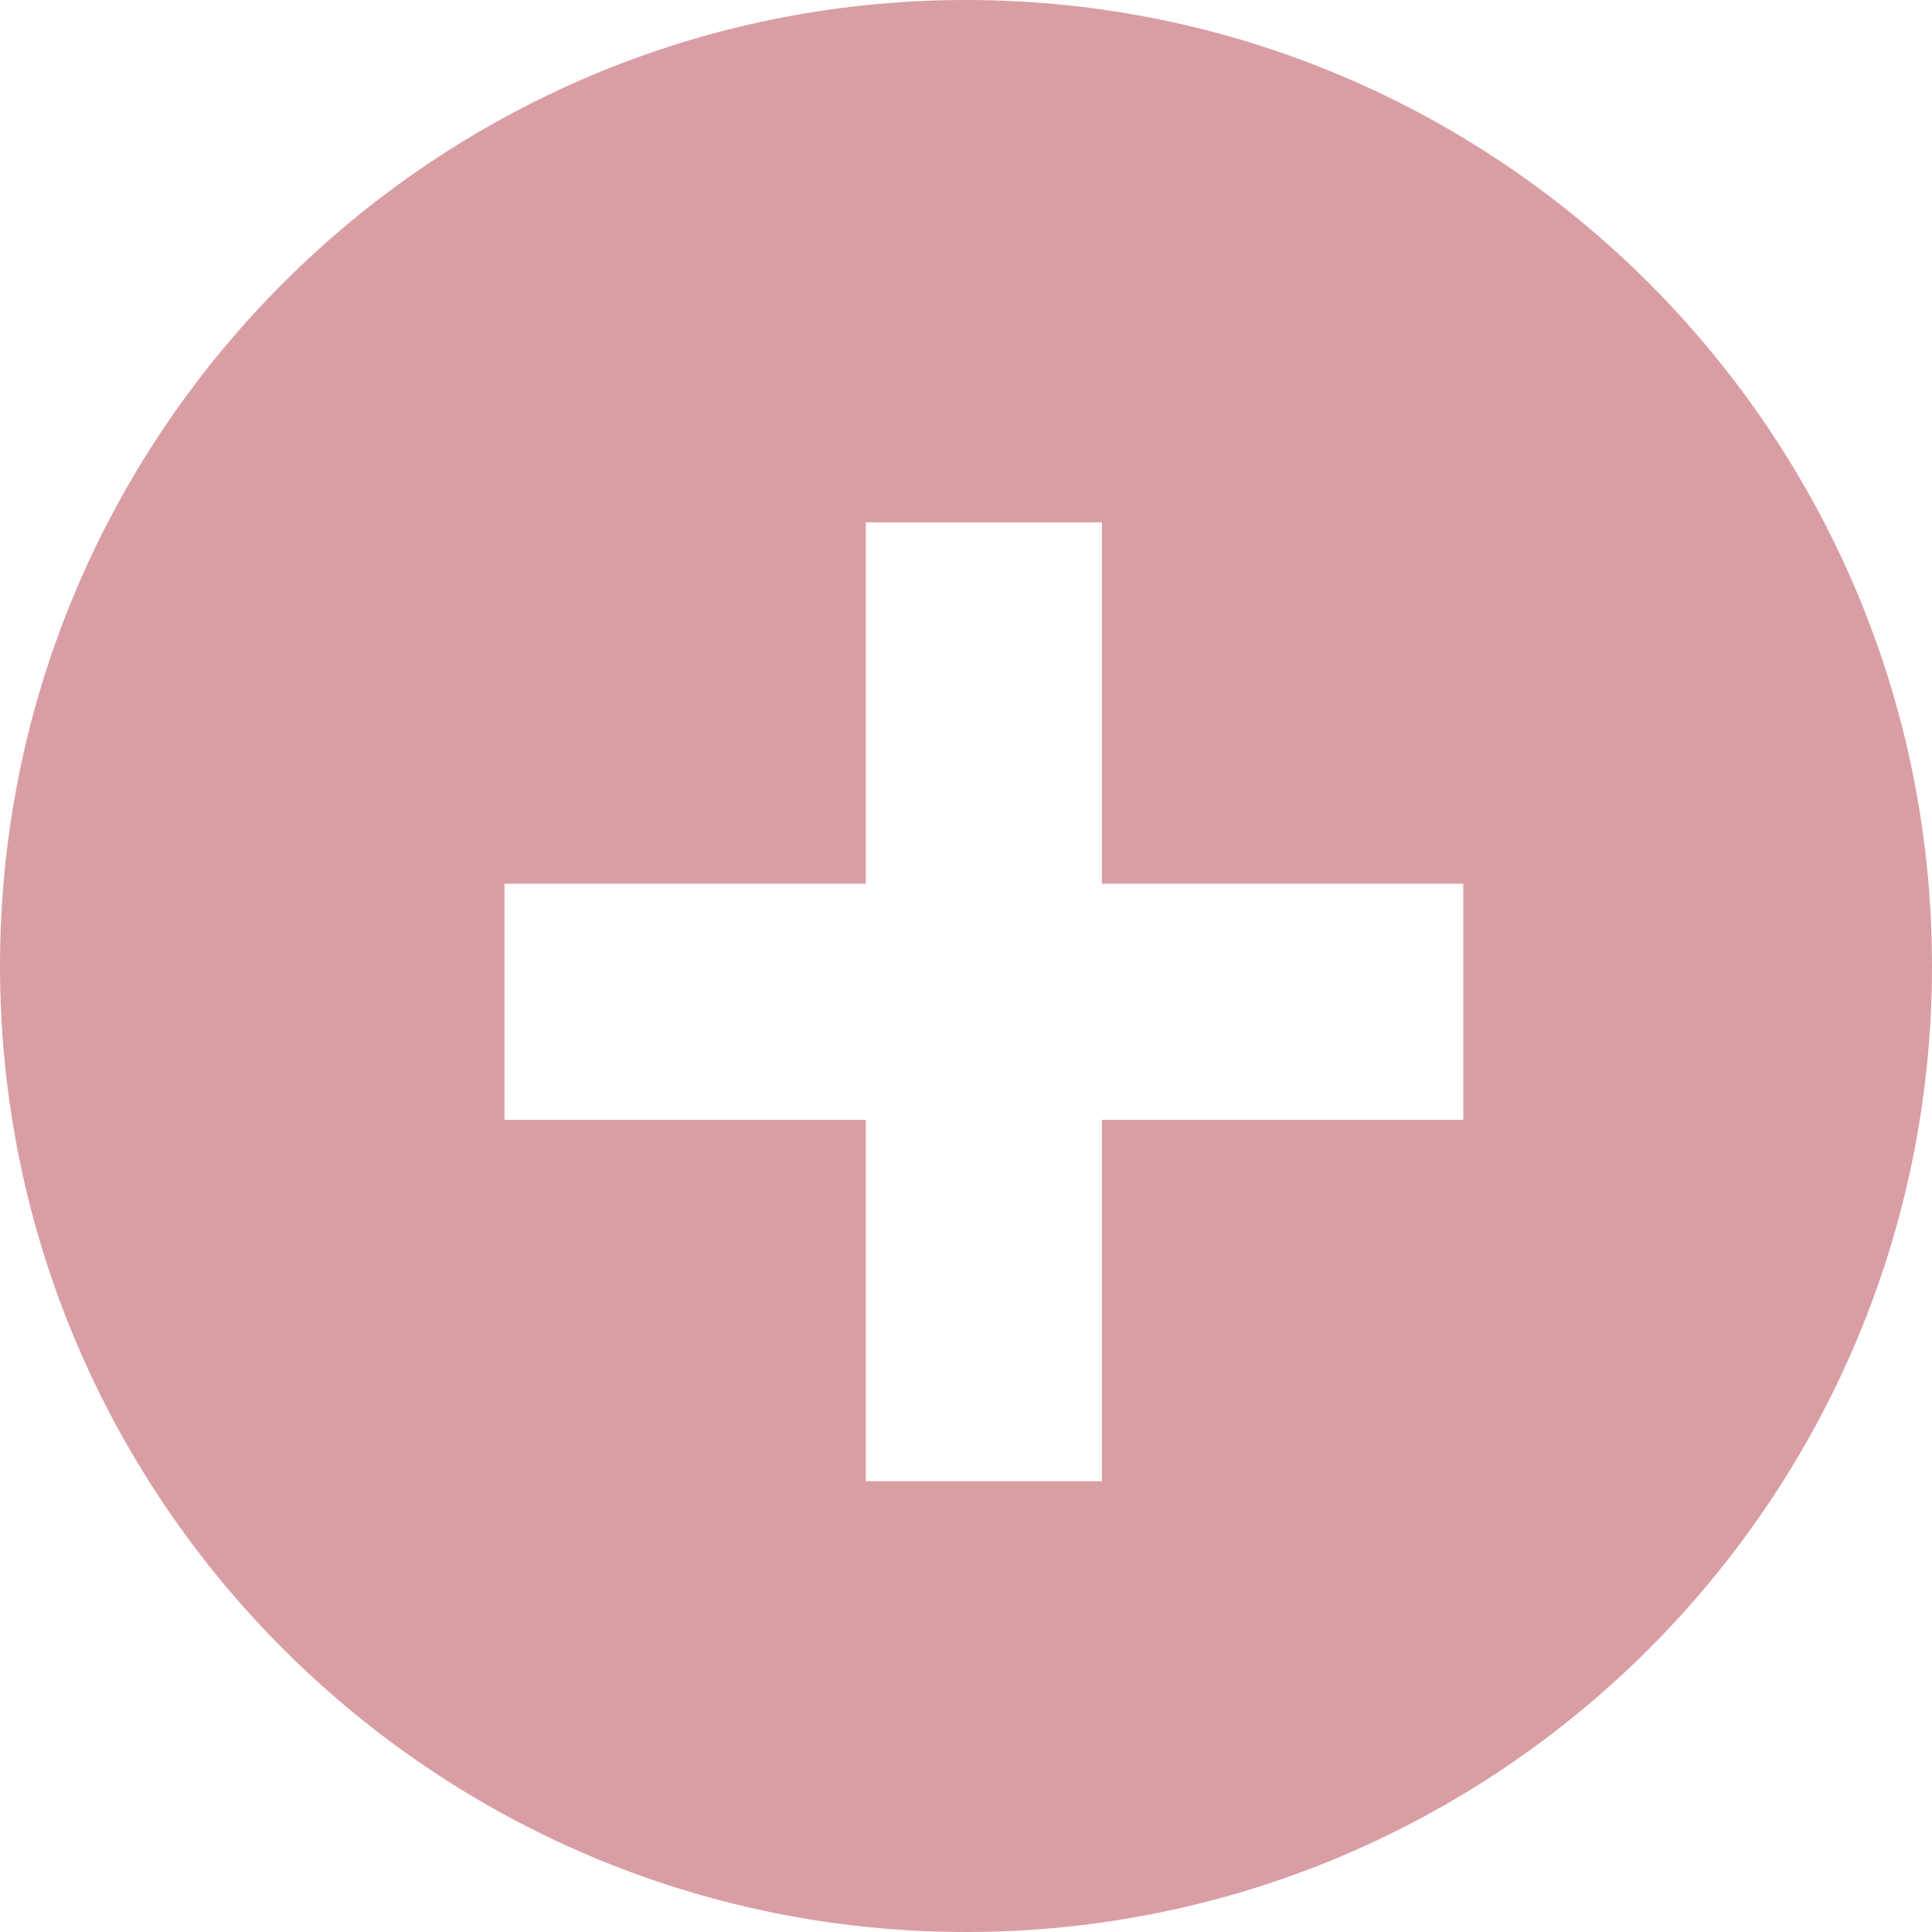
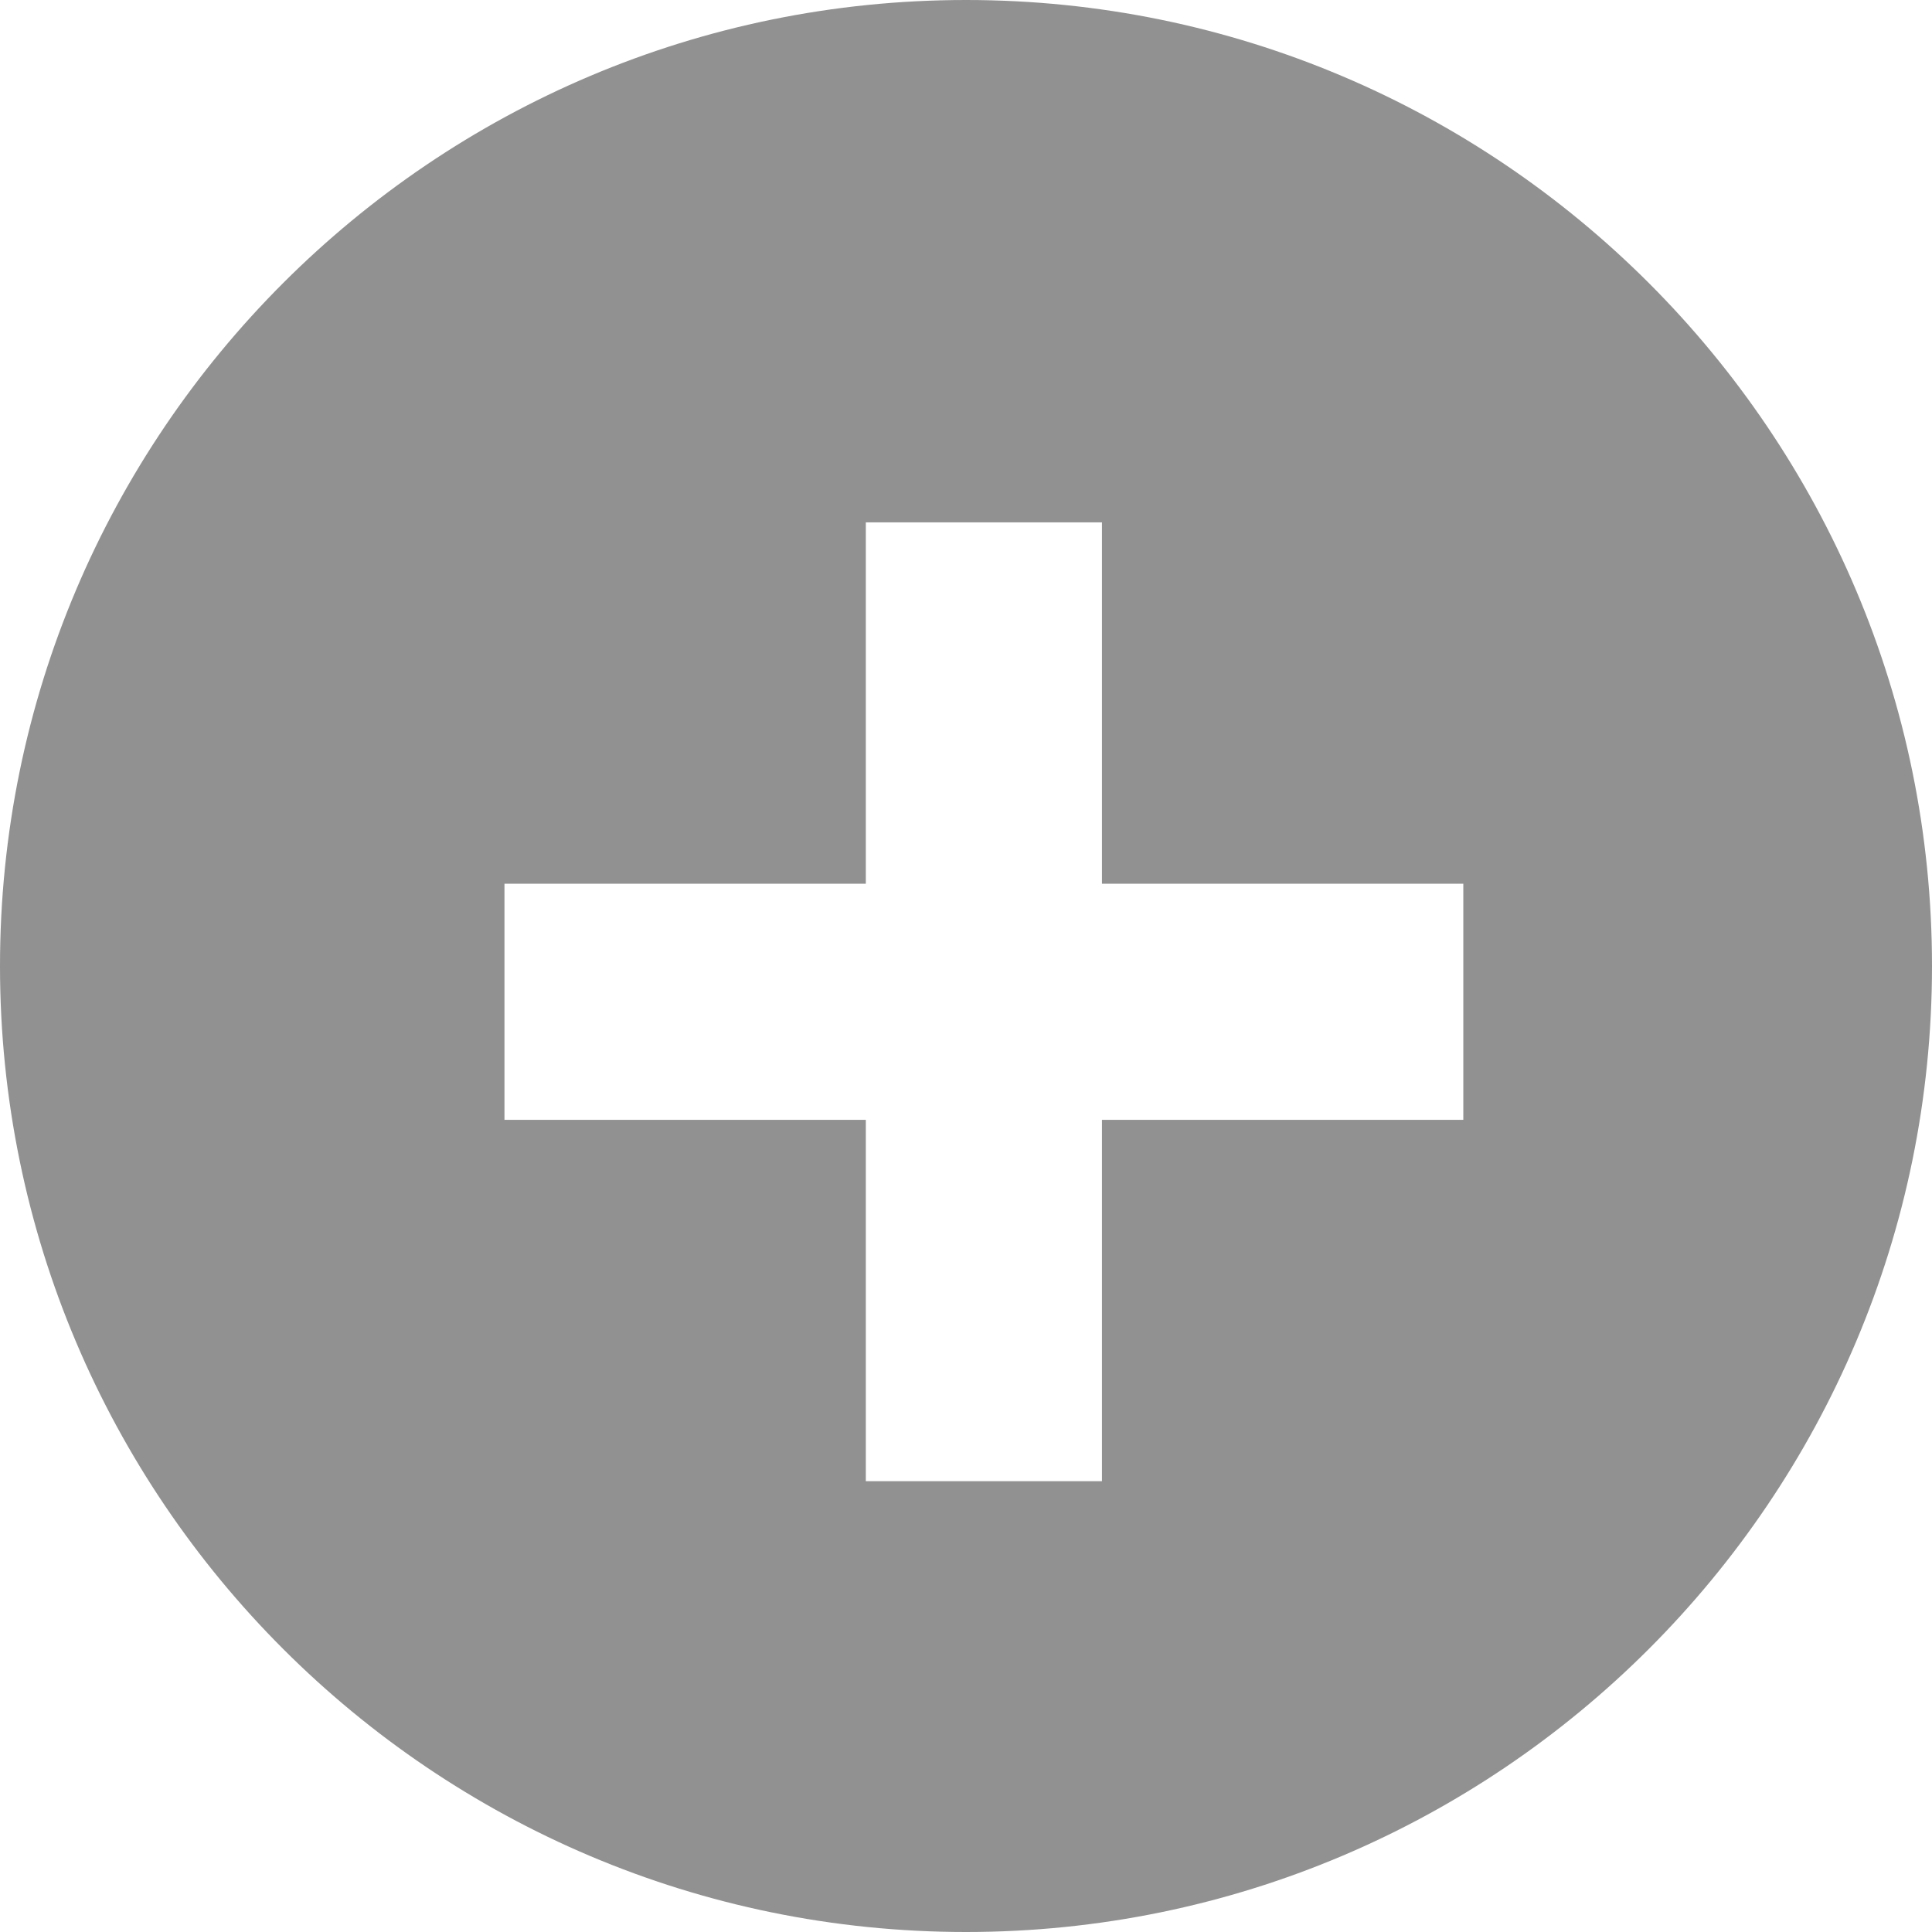
<svg xmlns="http://www.w3.org/2000/svg" version="1.1" id="Calque_1" x="0px" y="0px" viewBox="0 0 54 54" style="enable-background:new 0 0 54 54;" xml:space="preserve">
  <style type="text/css">
- 	.st0{fill:#D99EA4;}
+ 	.st0{fill:#919191;}
</style>
  <path class="st0" d="M27,0C12.1,0,0,12.1,0,27s12.1,27,27,27s27-12.1,27-27S41.9,0,27,0z M40.9,31.3H30.8v10.1h-6.6V31.3H14.1v-6.6  h10.1V14.6h6.6v10.1h10.1V31.3z" />
</svg>
